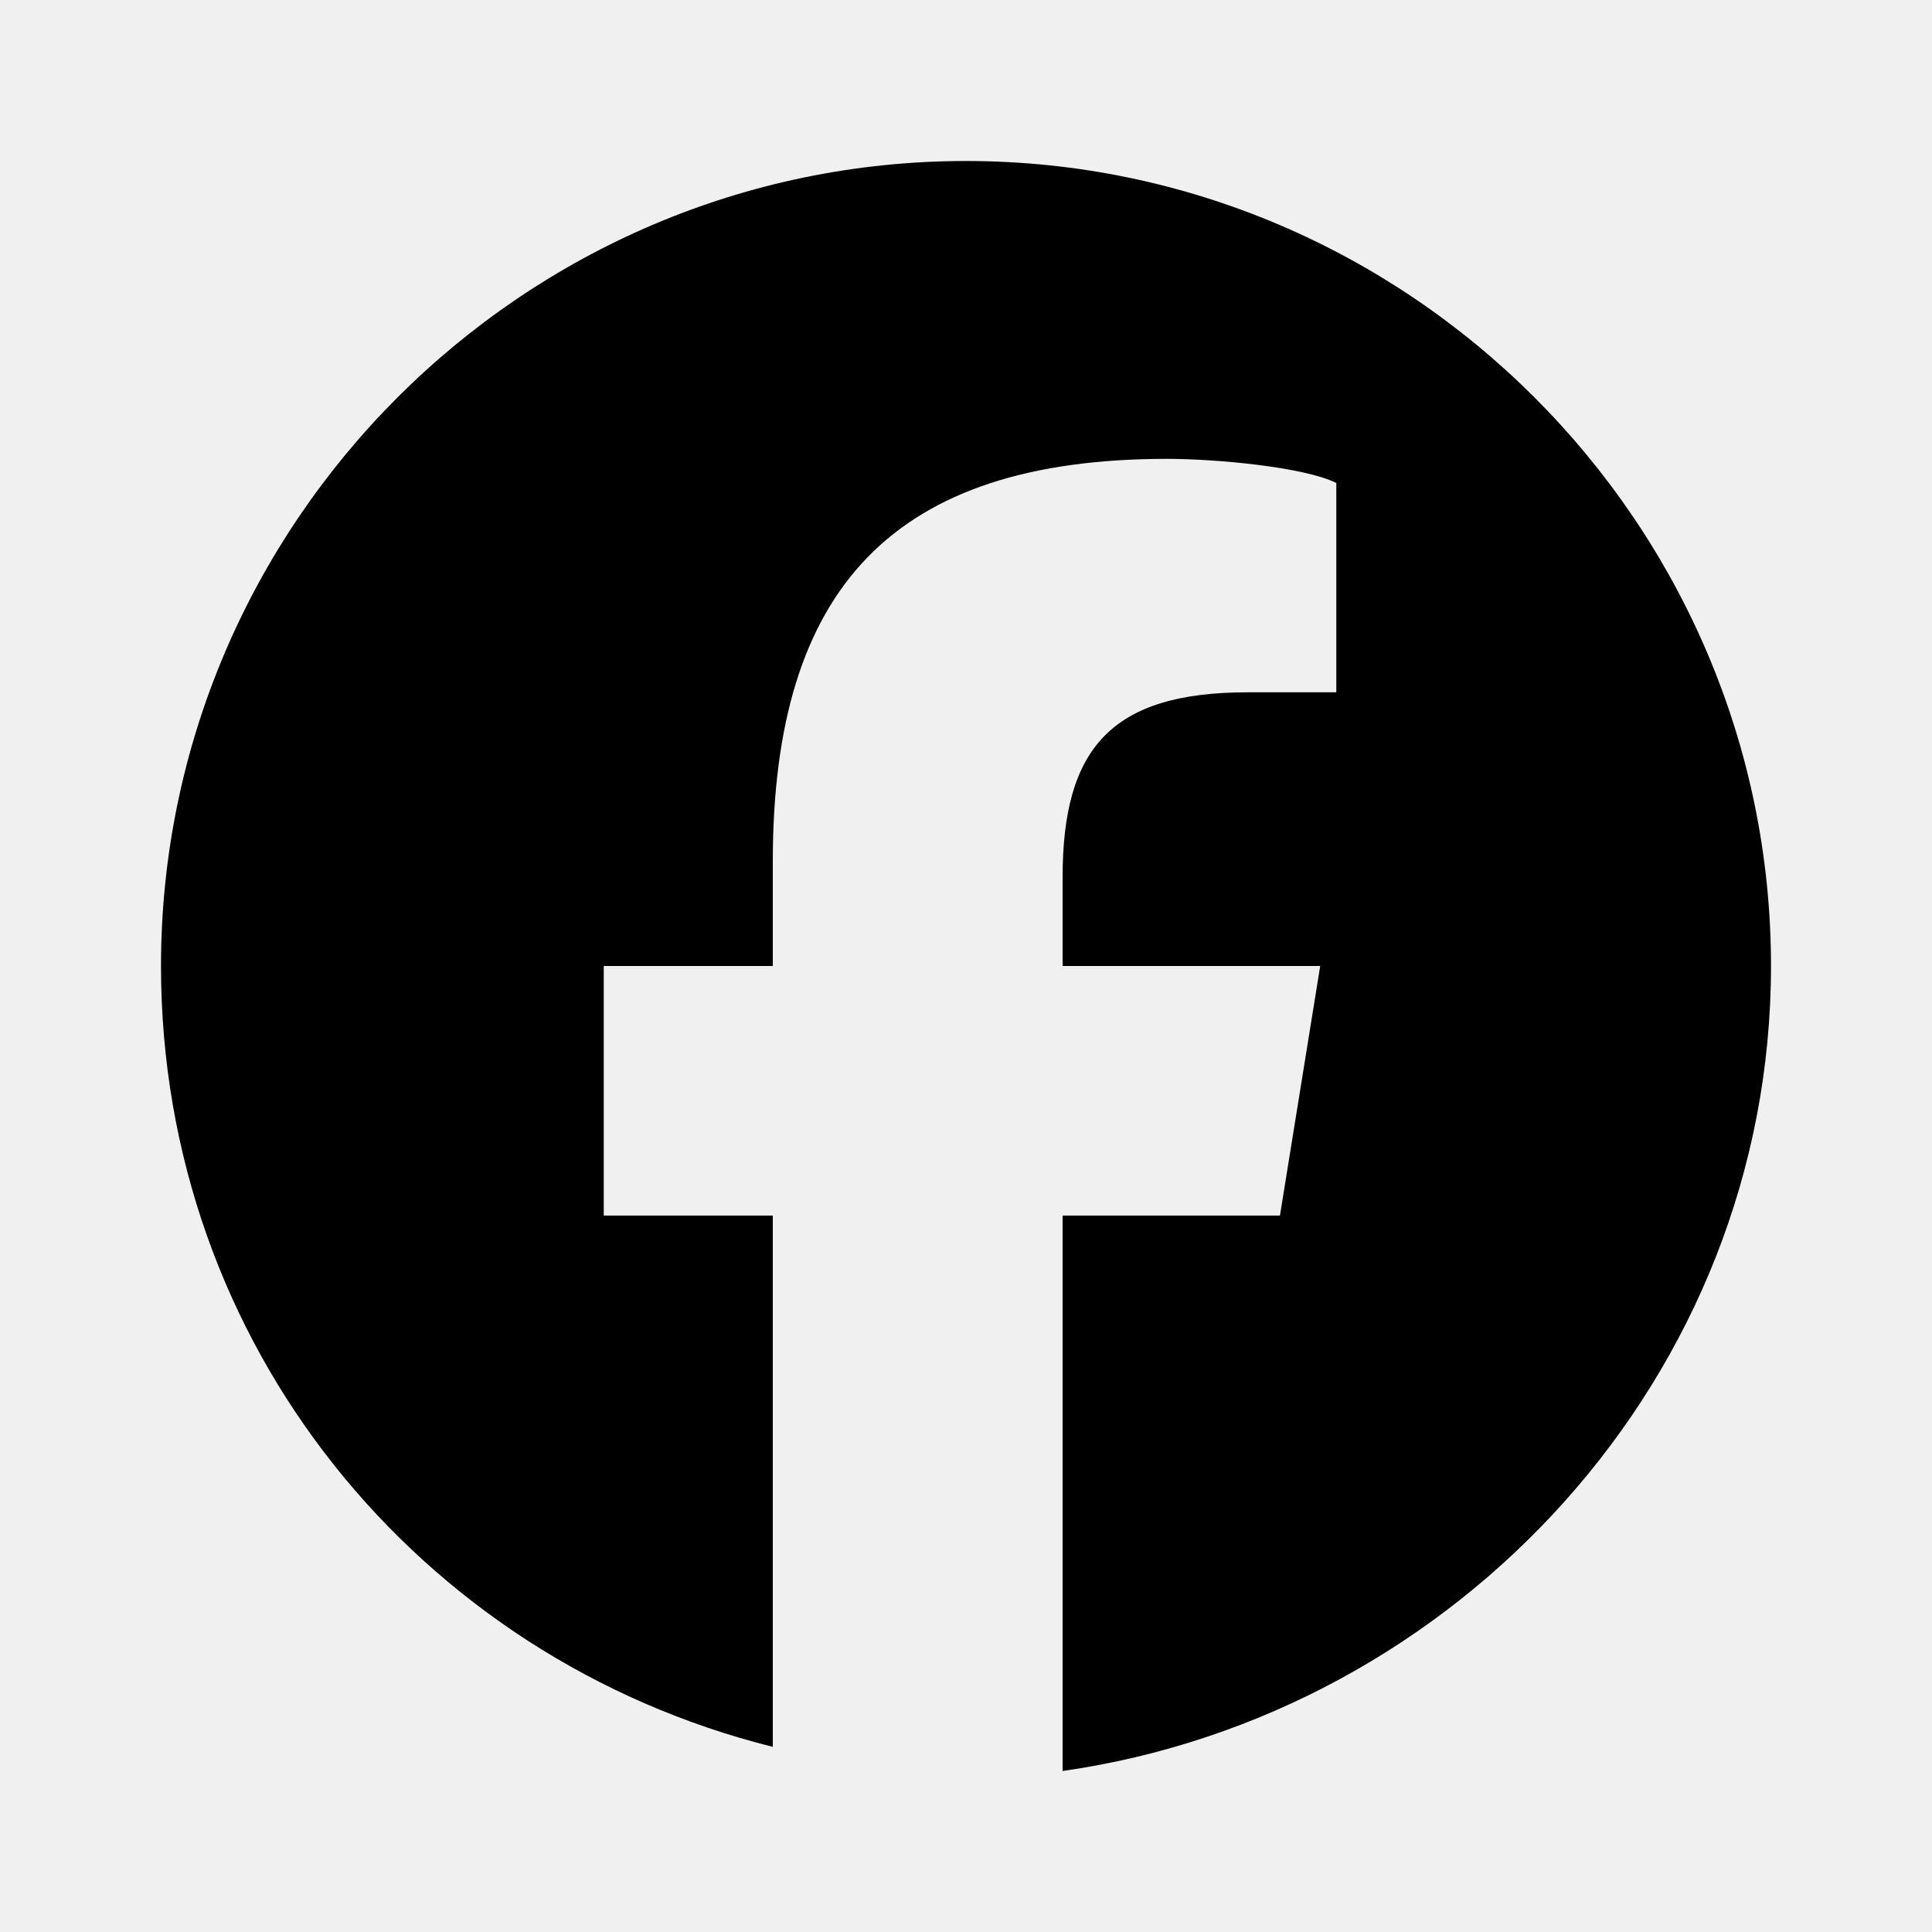
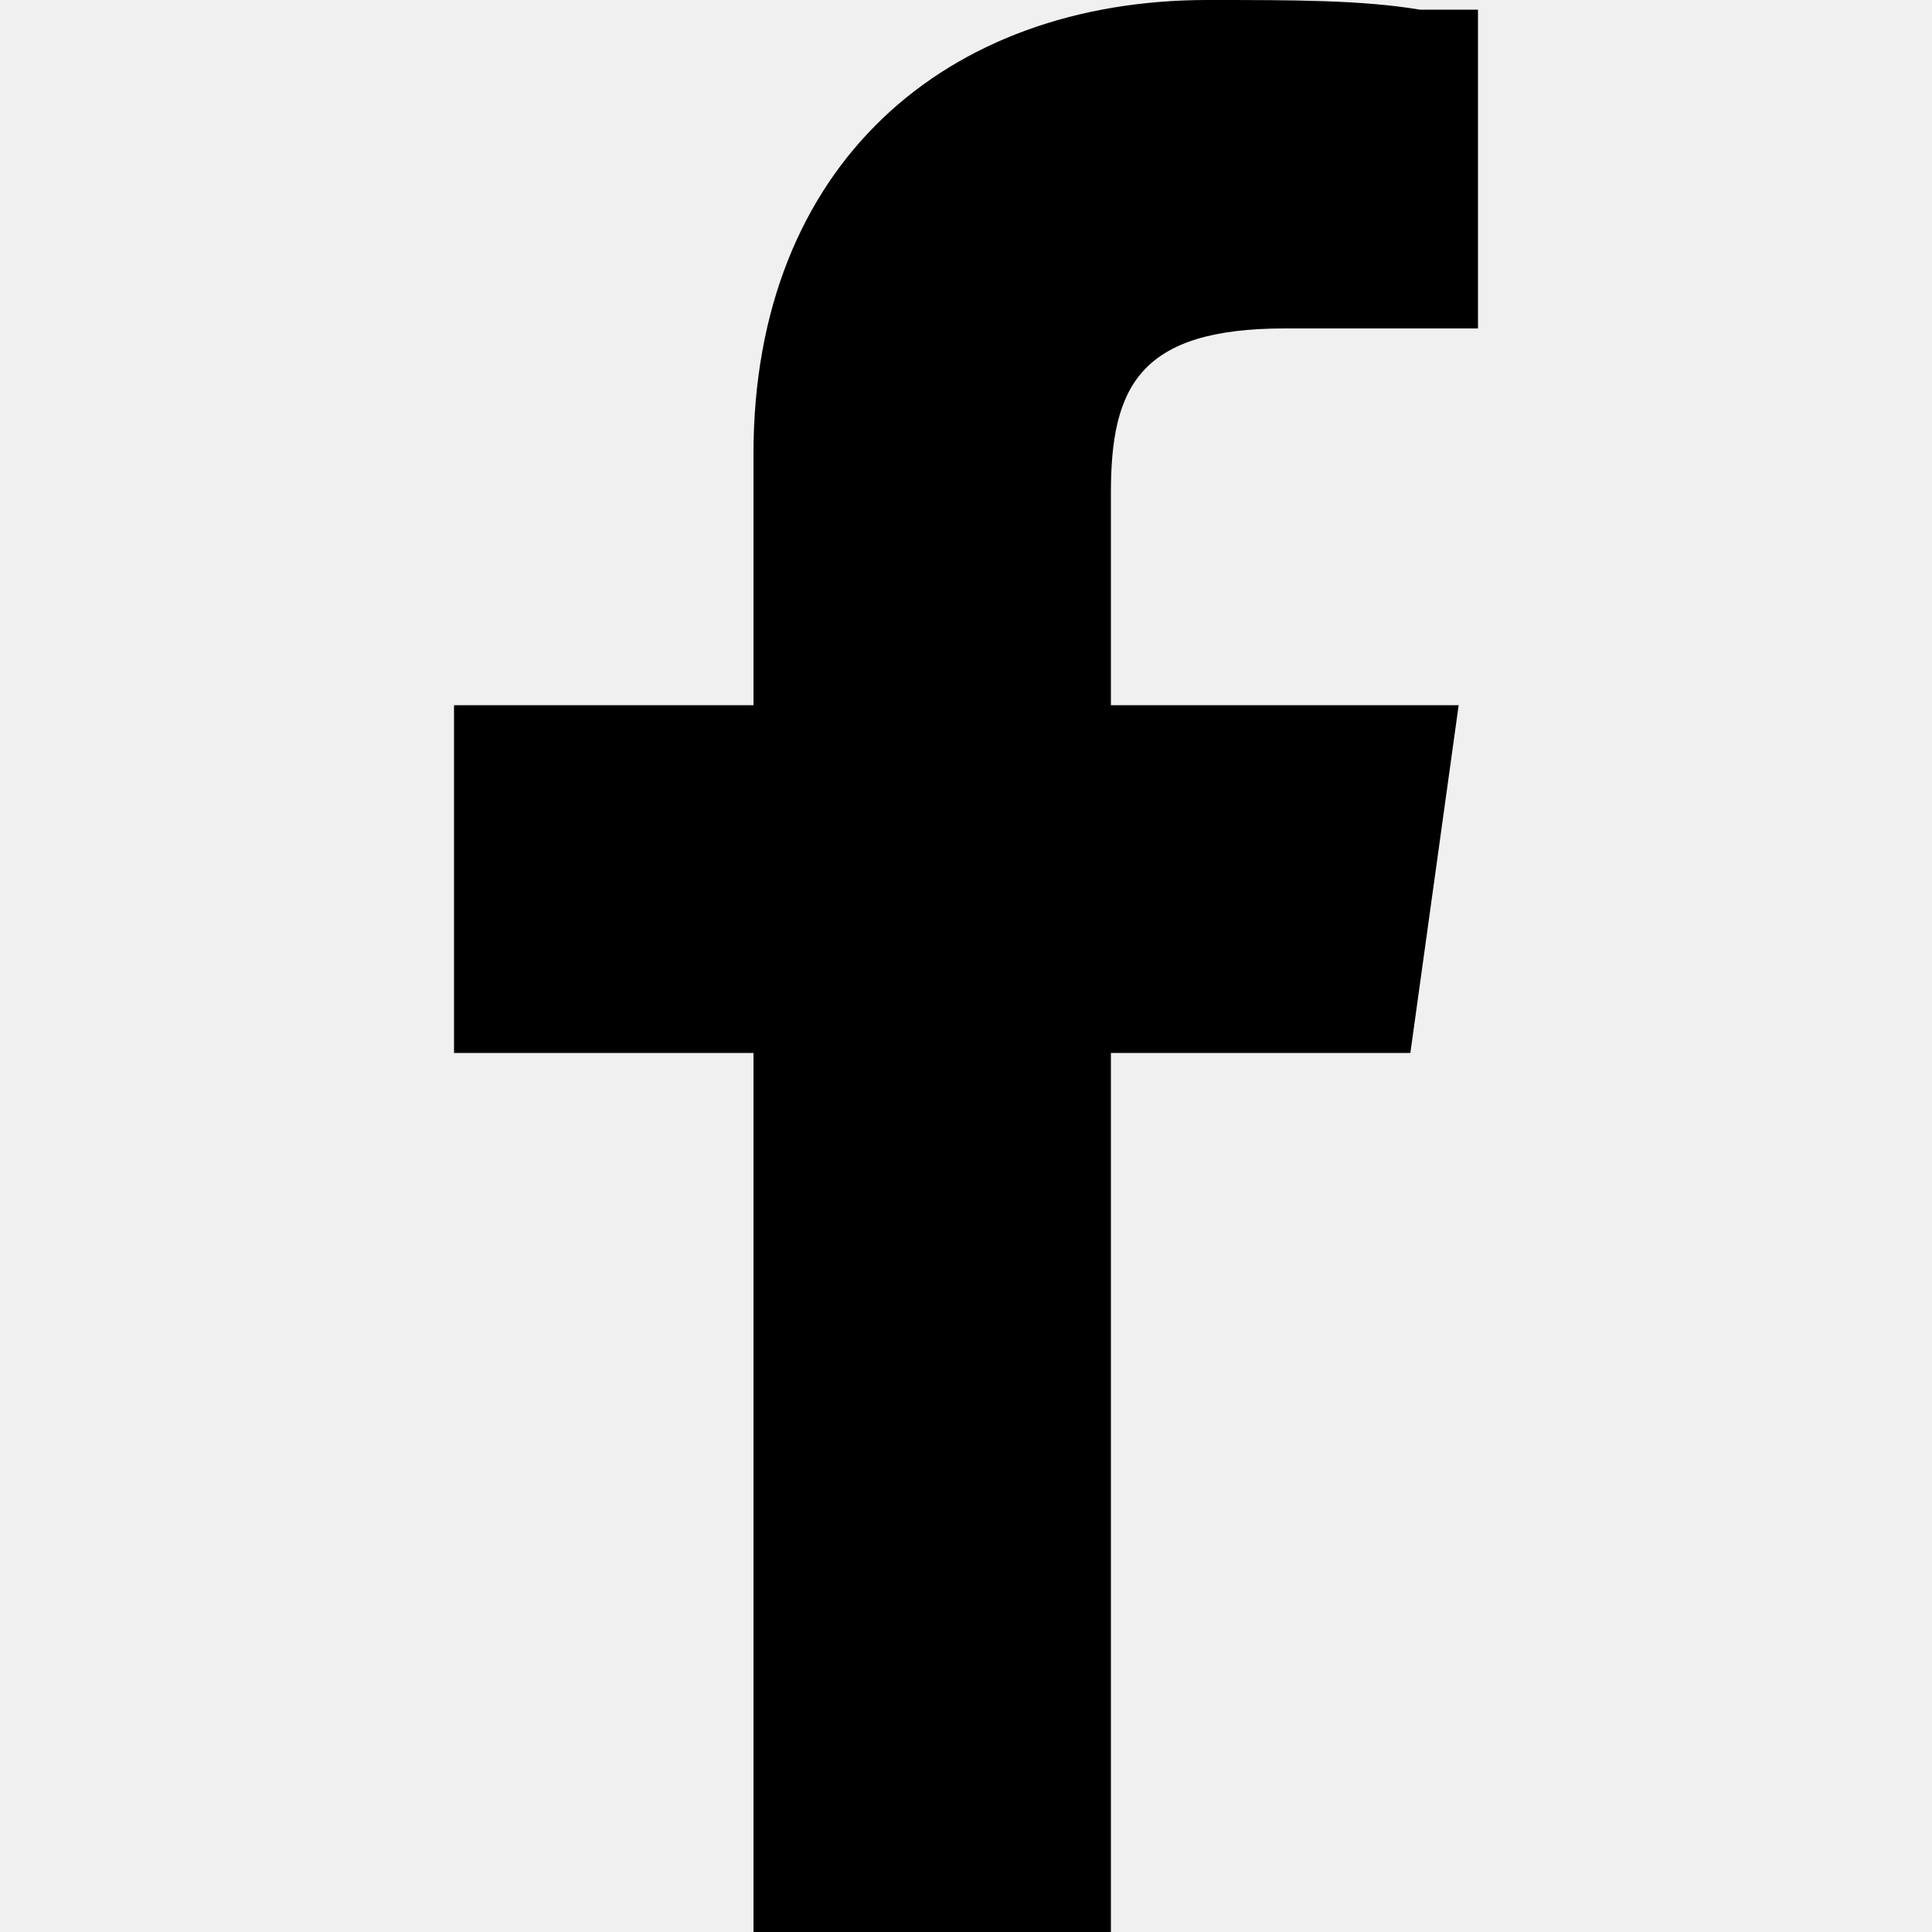
- <svg xmlns="http://www.w3.org/2000/svg" version="1.1" id="Calque_1" x="0px" y="0px" viewBox="0 0 24 24" style="enable-background:new 0 0 24 24;" xml:space="preserve">
-   <path d="M22,12c0,5.1-3.9,9.3-8.8,10v-6.9h2.7l0.5-3.1h-3.2v-1.1c0-1.6,0.6-2.3,2.3-2.3c0.5,0,0.9,0,1.1,0V6  c-0.4-0.2-1.5-0.3-2.1-0.3c-3.4,0-4.9,1.6-4.9,5V12H7.5v3.1h2.1v6.6C5.2,20.6,2,16.7,2,12C2,6.5,6.5,2,12,2C17.5,2,22,6.5,22,12z" />
+ <svg xmlns="http://www.w3.org/2000/svg" viewBox="0 0 24 24" fill="none">
+   <g clip-path="url(#clip-facebook)">
+     <path fill-rule="evenodd" clip-rule="evenodd" d="M13.8 13.08V24H9.36V13.08H5.64V8.76H9.36V5.64C9.36 2.04 11.76 0 15 0C16.08 0 16.92 0 17.64 0.12C18 0.12 18.24 0.12 18.36 0.12V4.08H15.96C14.16 4.08 13.8 4.8 13.8 6.12V8.76H18.12L17.52 13.08H13.8Z" fill="currentColor" />
+   </g>
+   <defs>
+     <clipPath id="clip-facebook">
+       <rect width="12.72" height="24" fill="white" transform="translate(5.64)" />
+     </clipPath>
+   </defs>
</svg>
